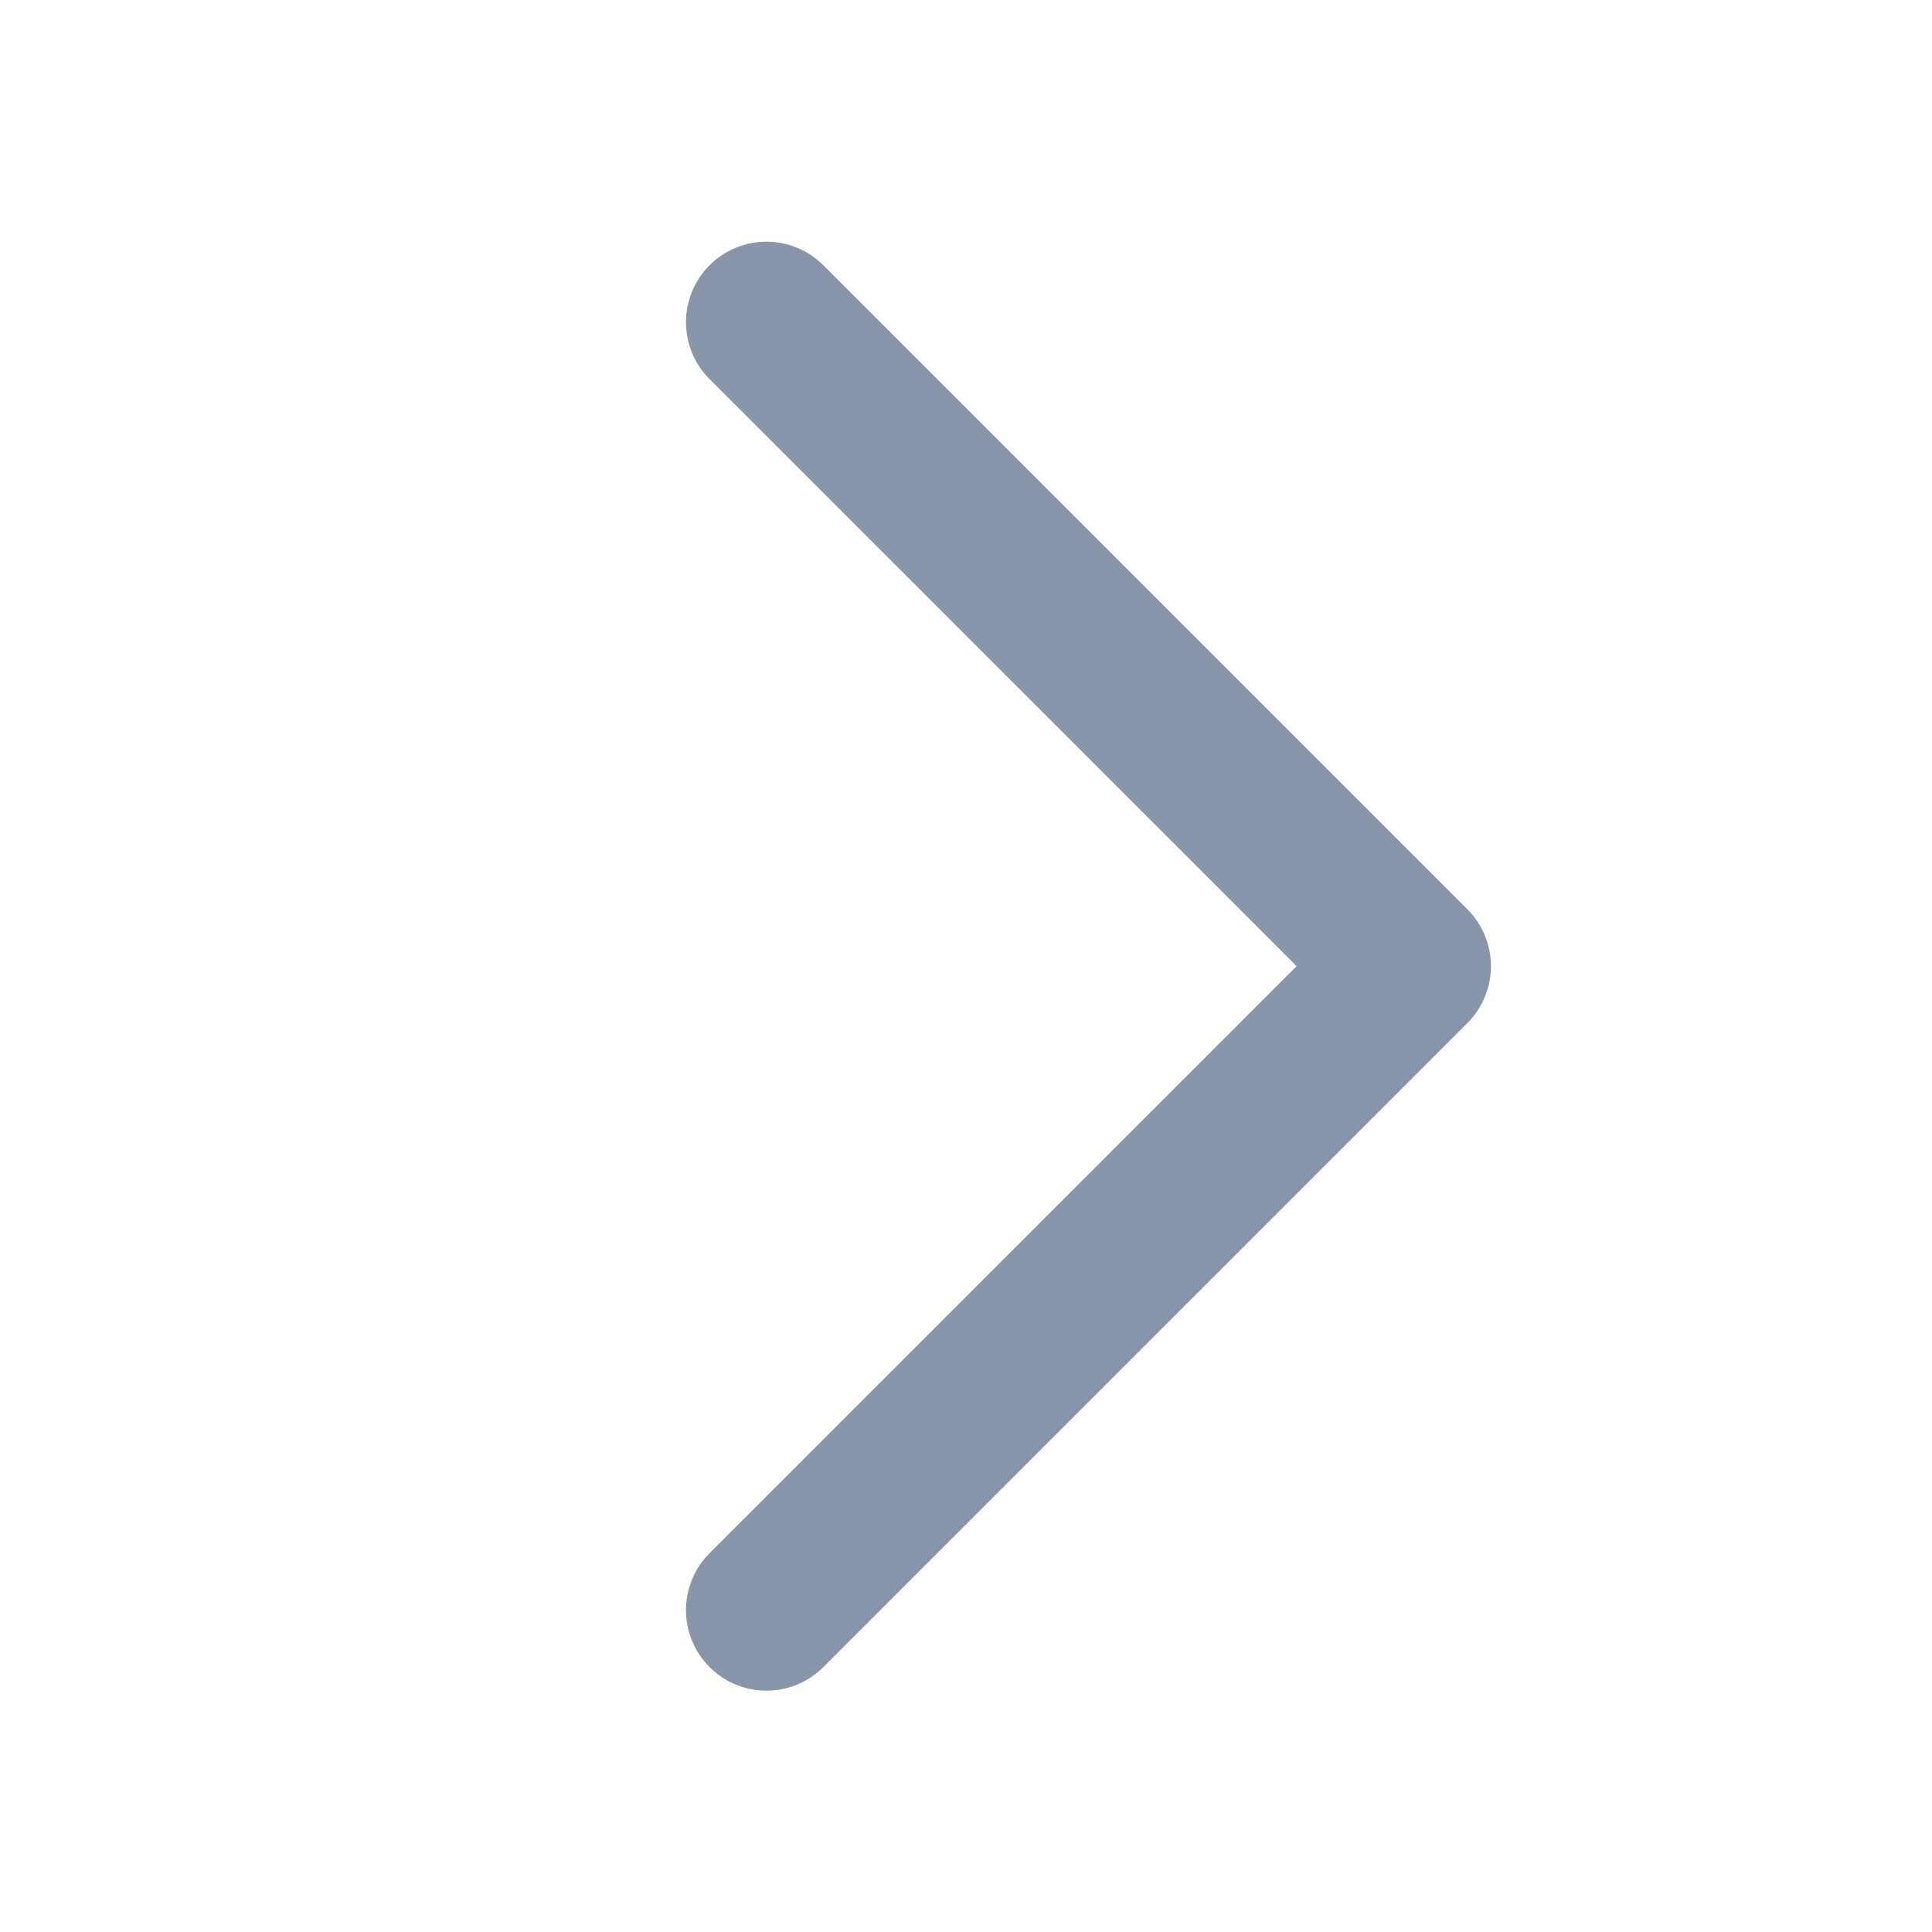
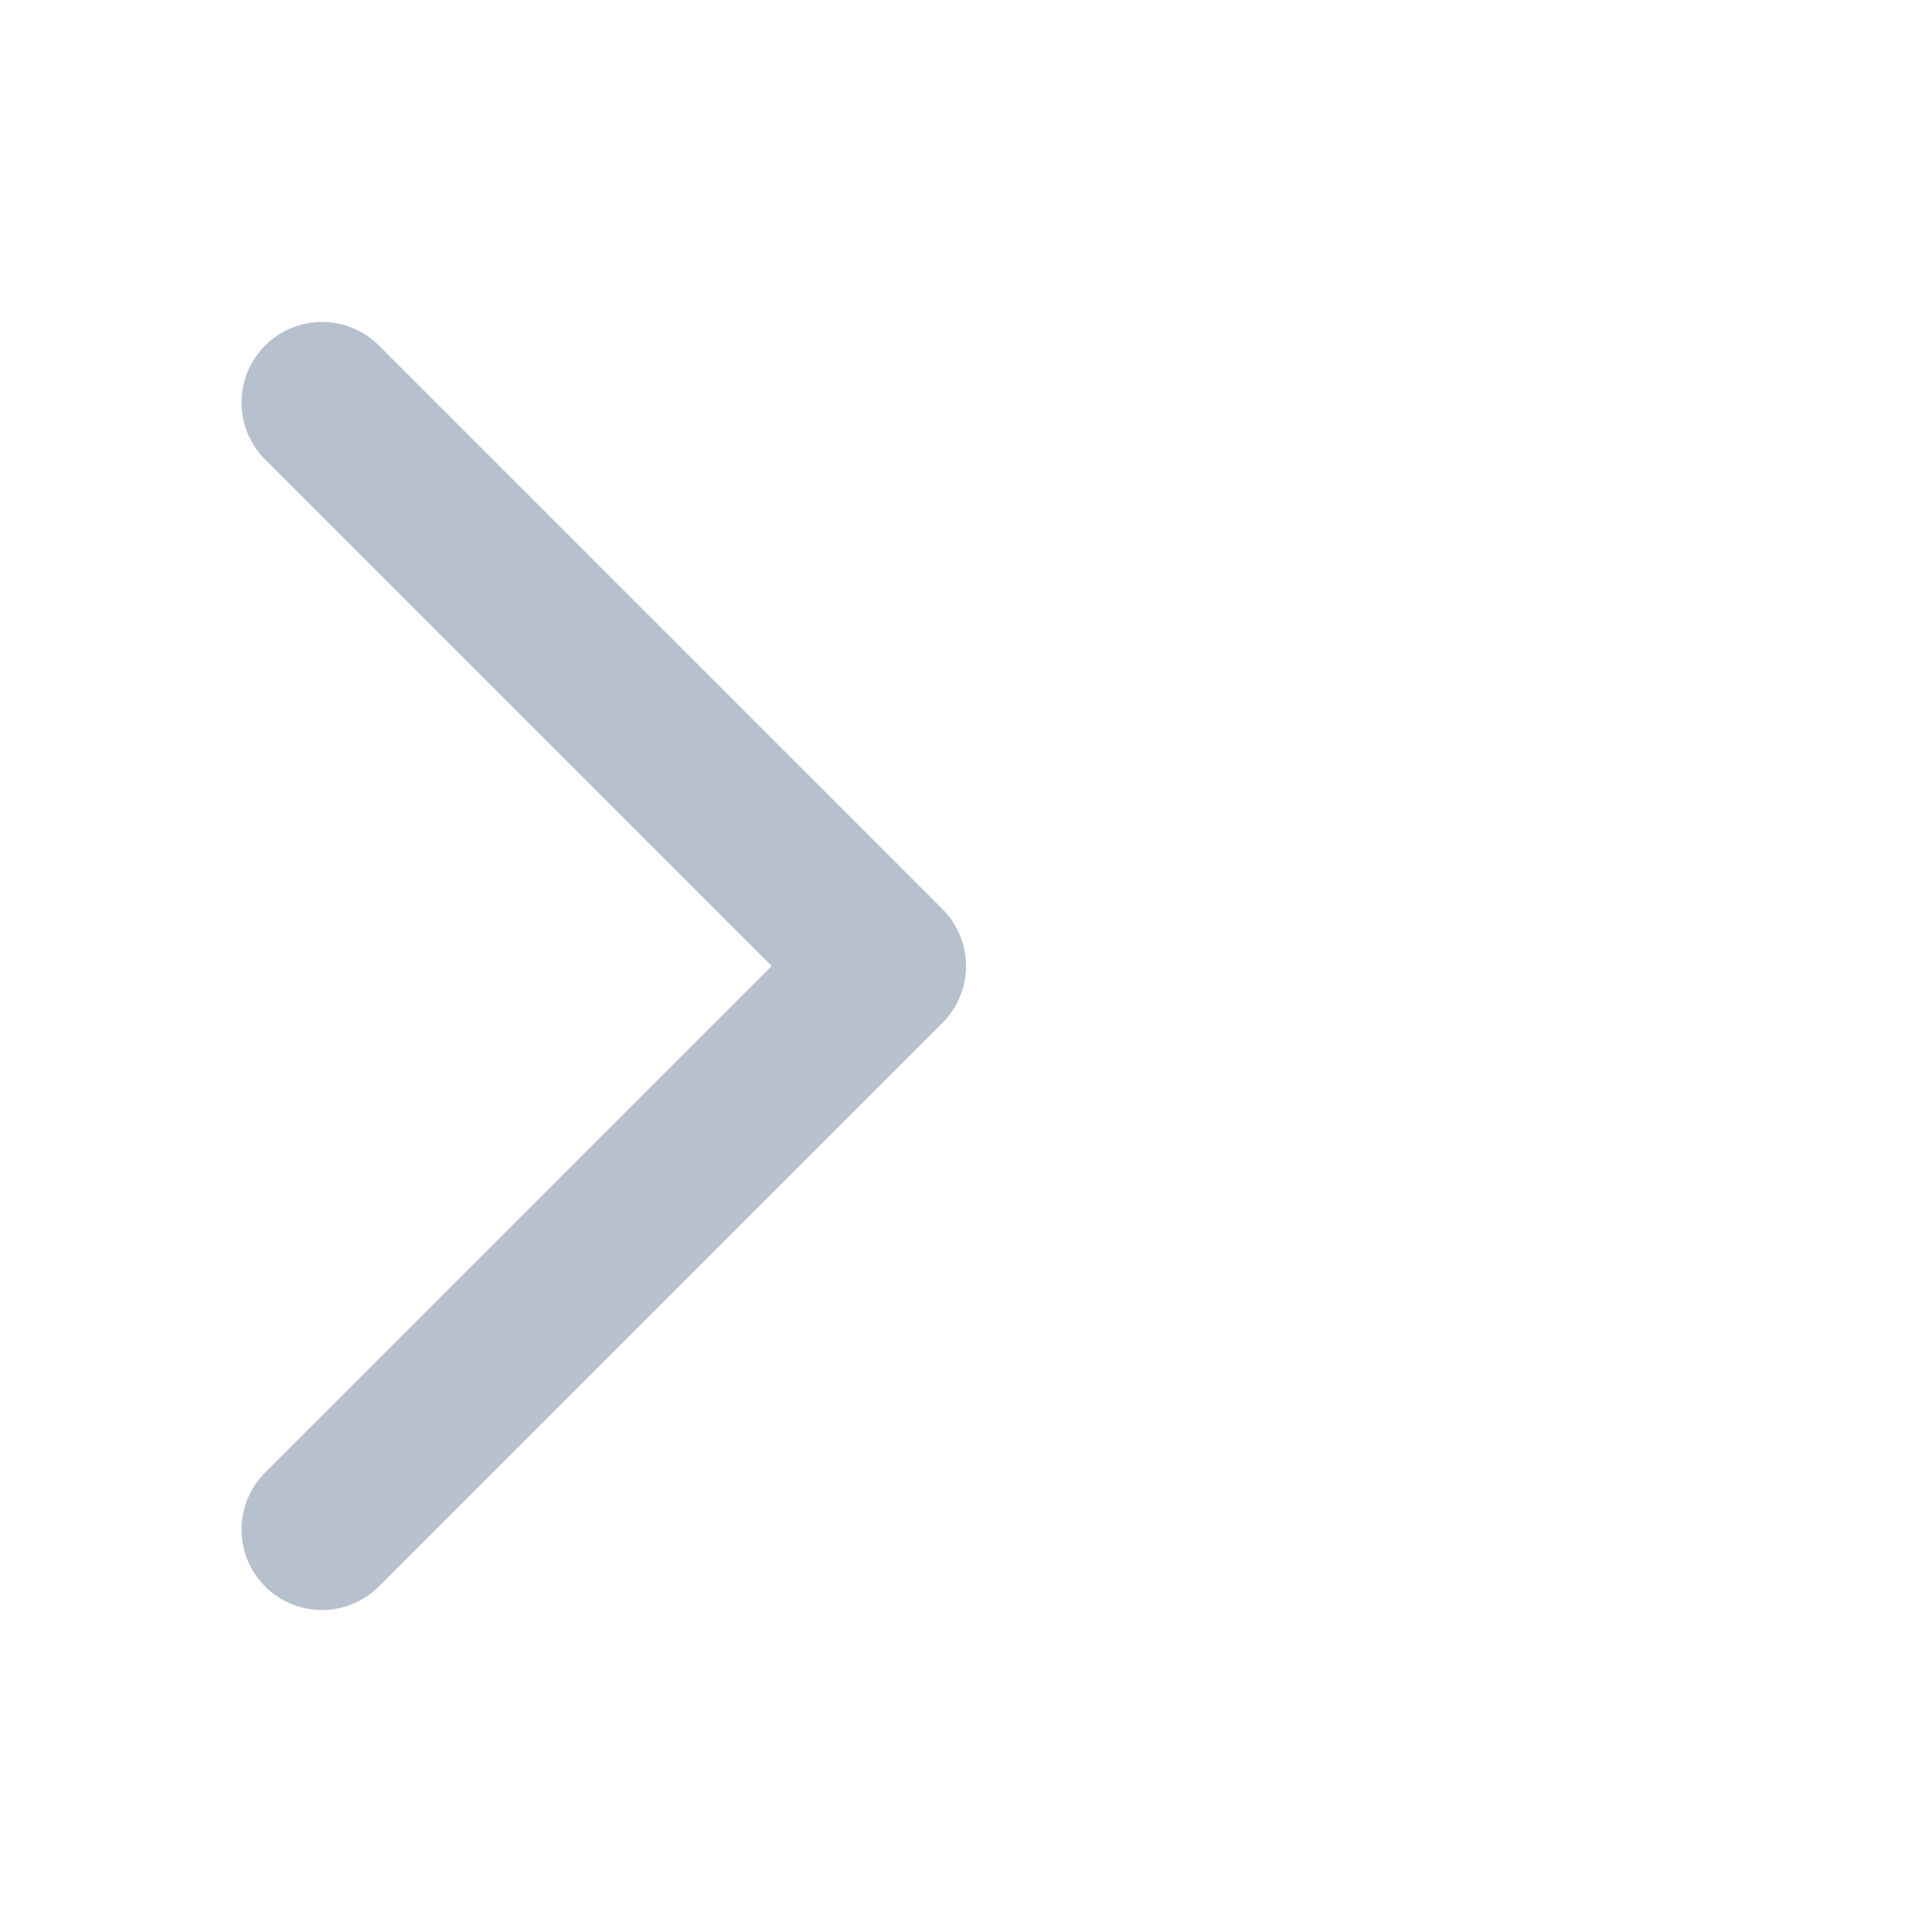
<svg xmlns="http://www.w3.org/2000/svg" width="24" height="24" viewBox="0 0 24 24" fill="none">
-   <path d="M10.228 3.295C9.838 2.905 9.205 2.905 8.814 3.295C8.424 3.686 8.424 4.319 8.814 4.709L16.107 12.002L8.814 19.295C8.424 19.686 8.424 20.319 8.814 20.709C9.205 21.1 9.838 21.1 10.228 20.709L18.228 12.709C18.416 12.522 18.521 12.268 18.521 12.002C18.521 11.737 18.416 11.483 18.228 11.295L10.228 3.295Z" fill="#8996A9" />
+   <path d="M4.707 4.293C4.317 3.902 3.684 3.902 3.293 4.293C2.903 4.684 2.903 5.317 3.293 5.707L9.586 12L3.293 18.293C2.903 18.683 2.903 19.317 3.293 19.707C3.684 20.098 4.317 20.098 4.707 19.707L11.707 12.707C12.098 12.317 12.098 11.684 11.707 11.293L4.707 4.293Z" fill="#B7C0CD" />
</svg>
